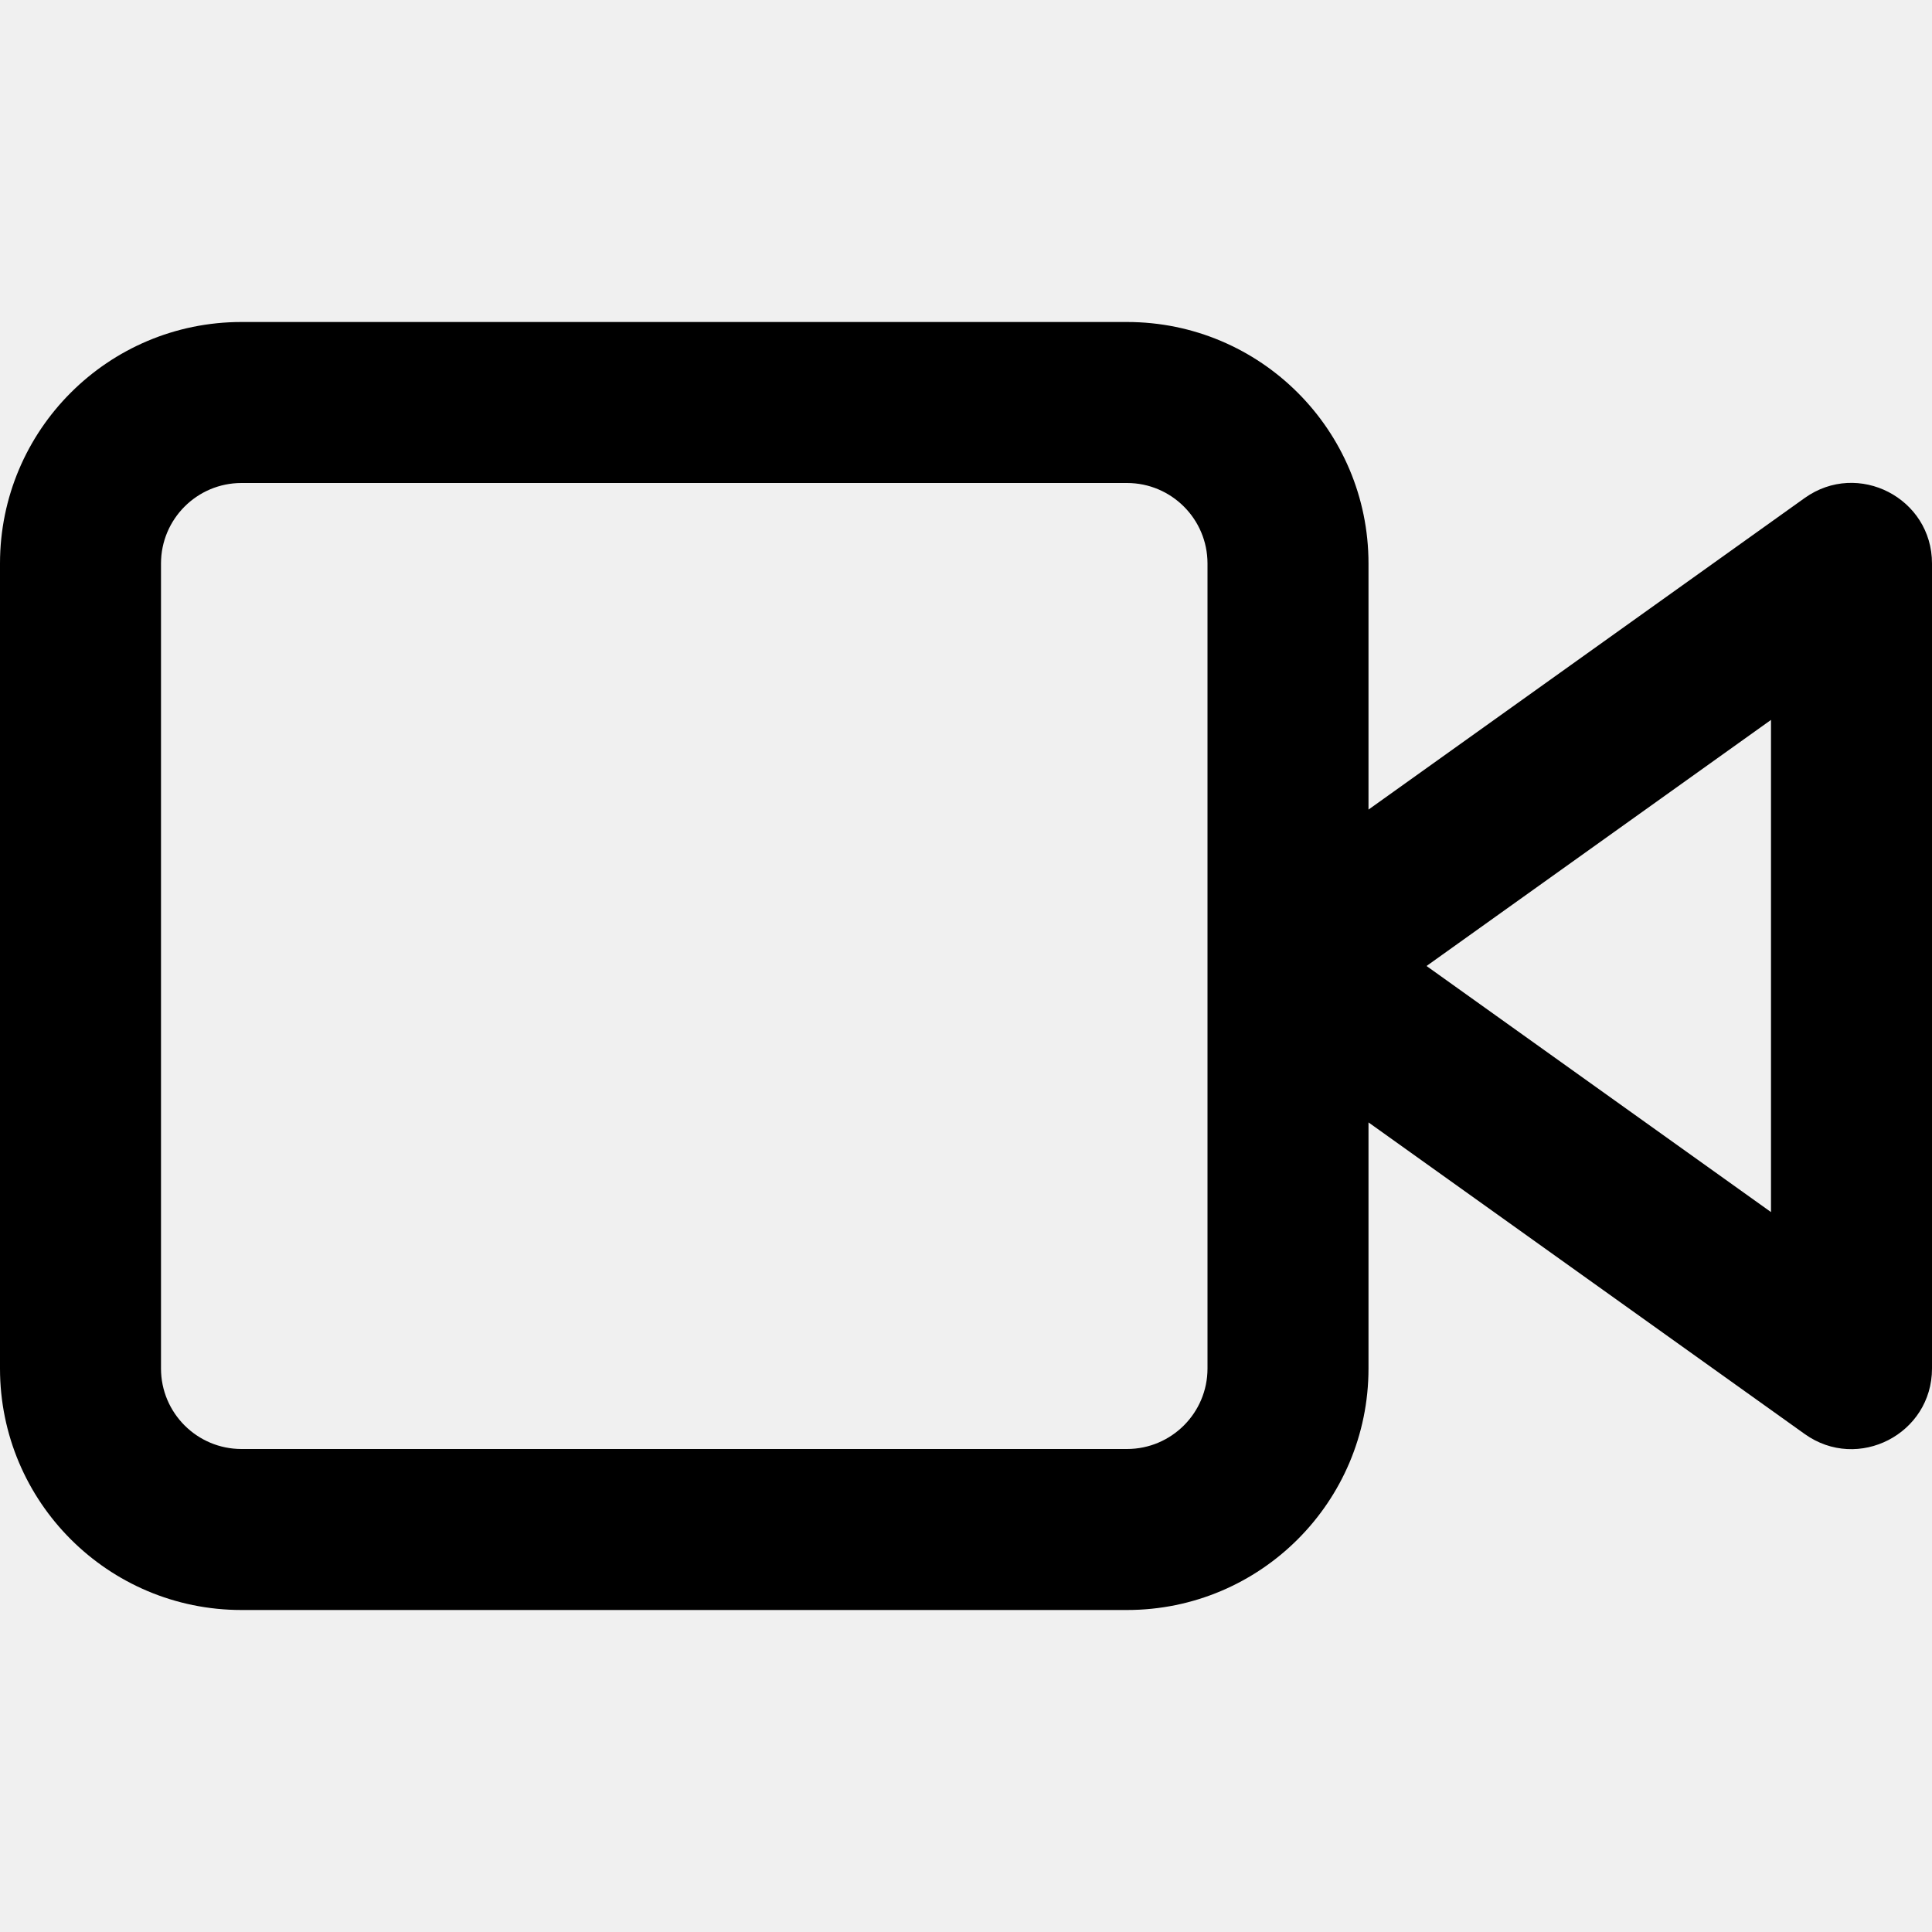
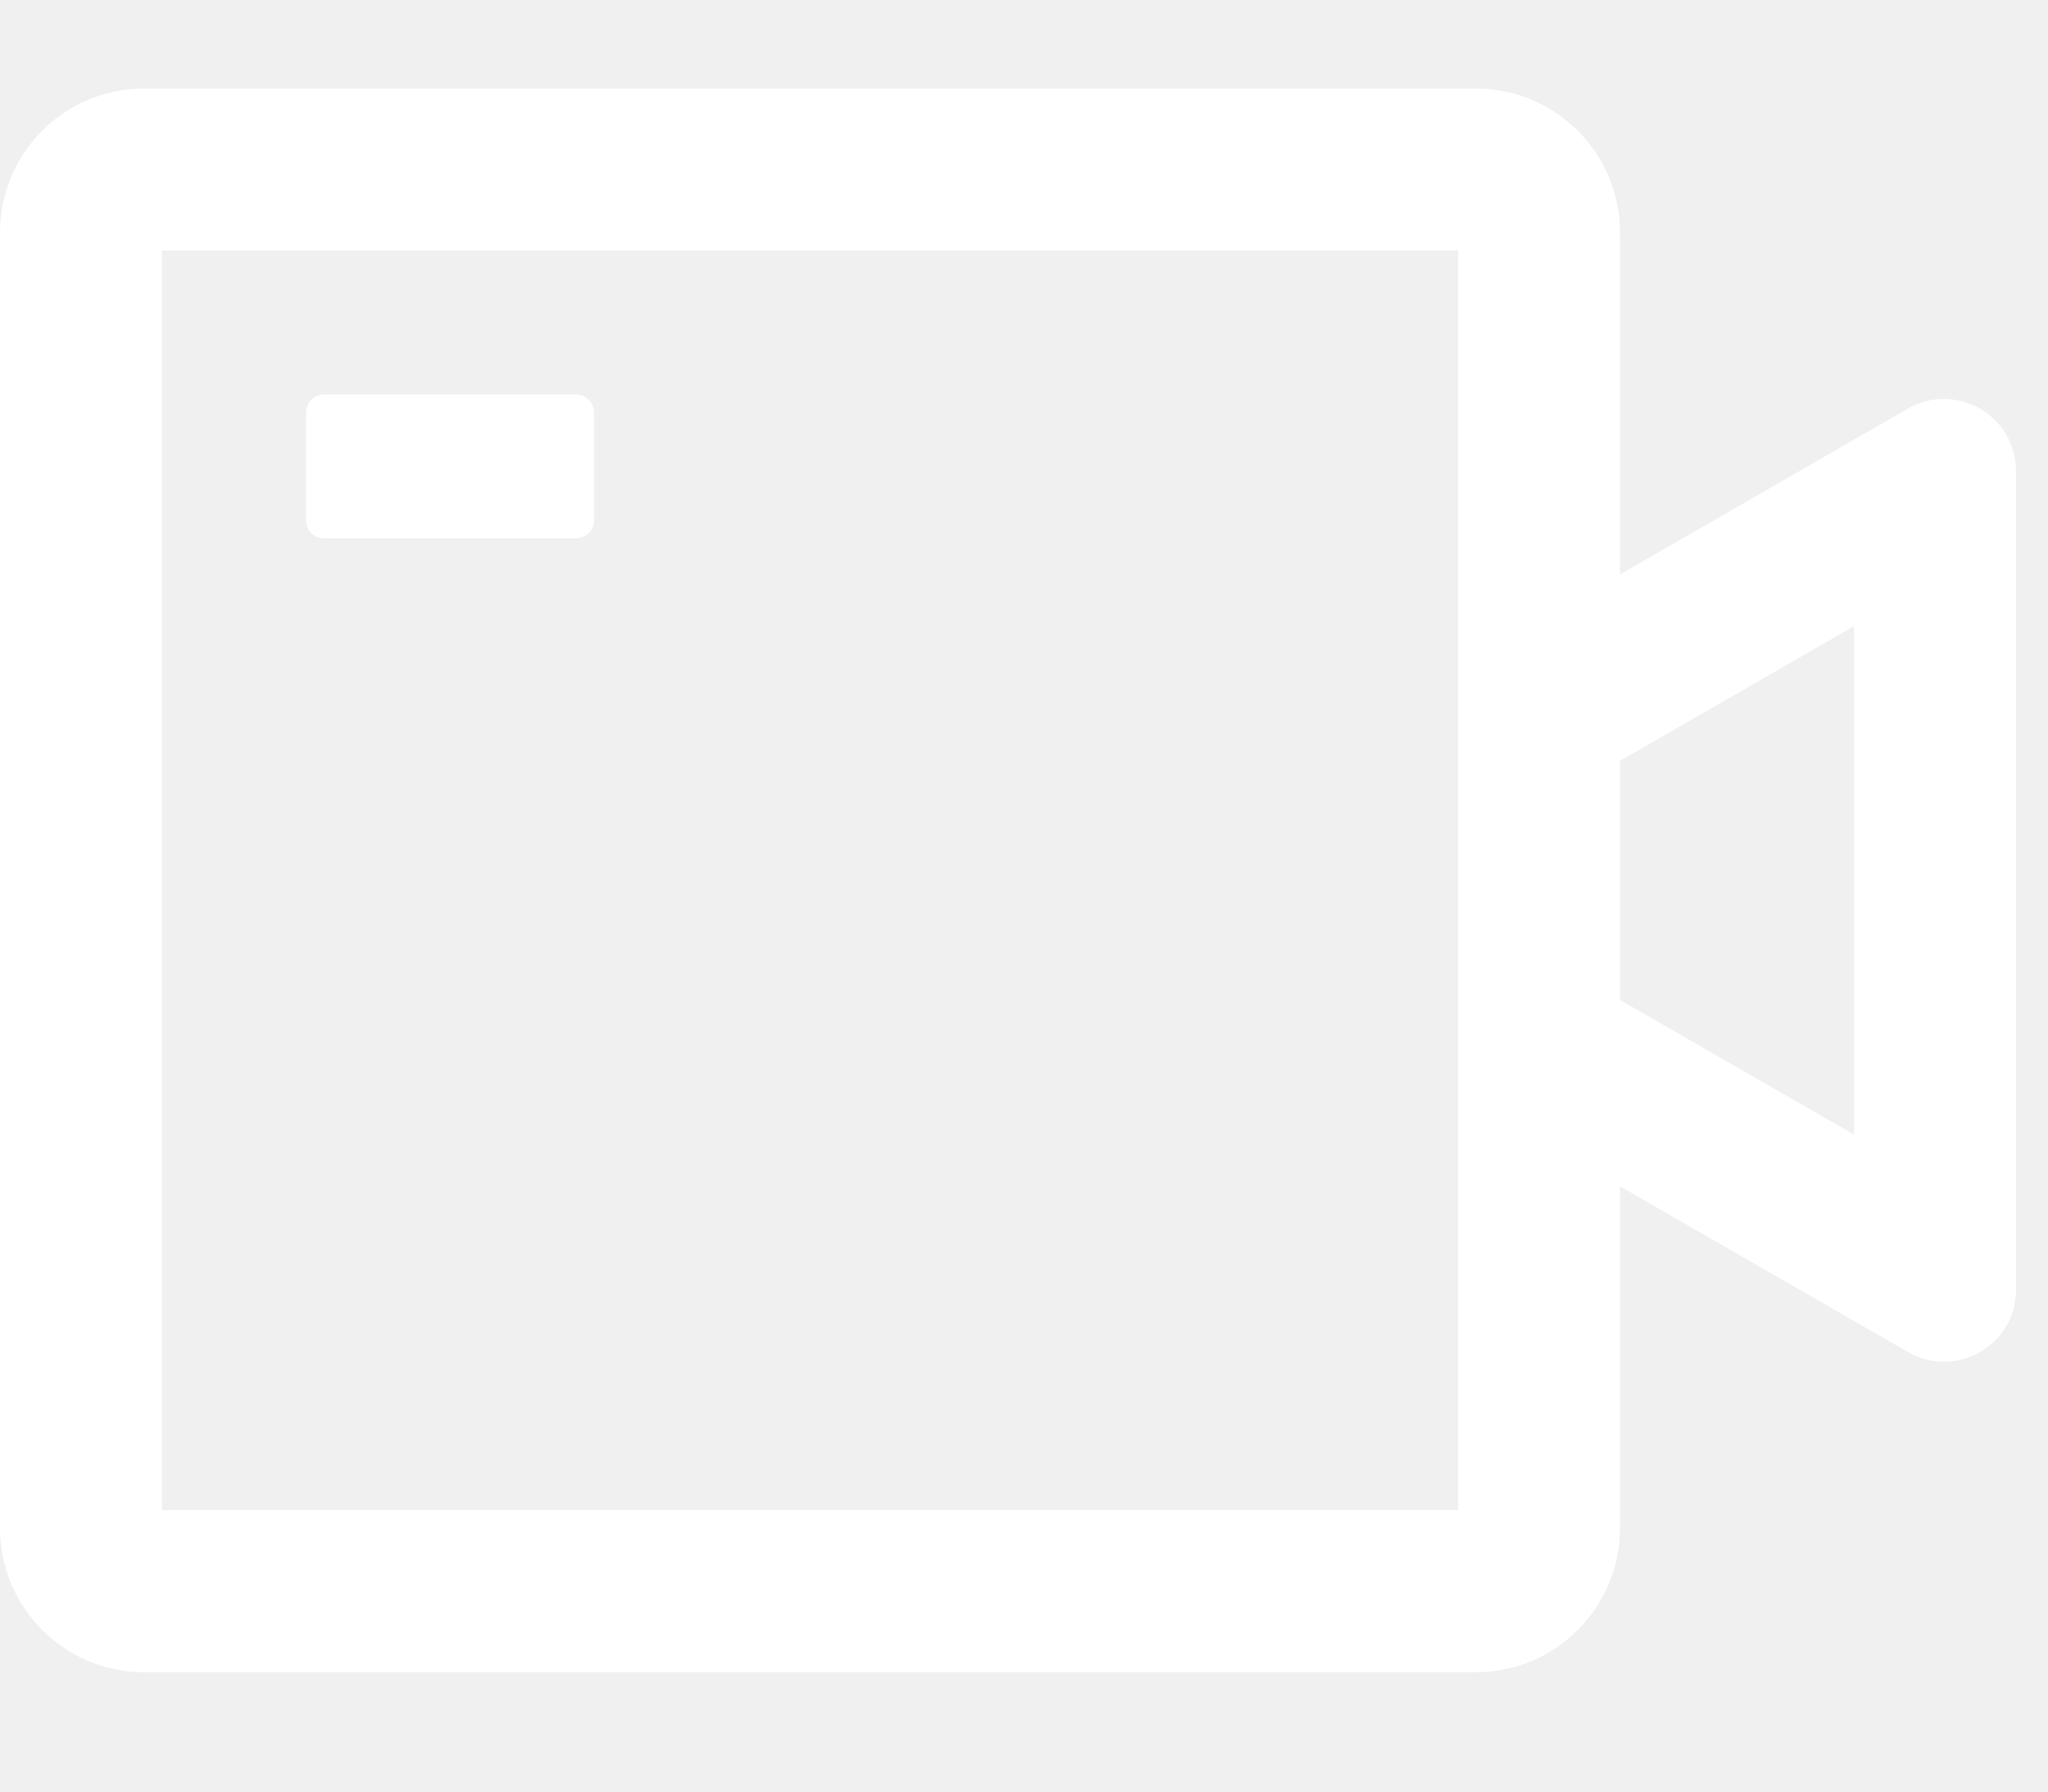
- <svg xmlns="http://www.w3.org/2000/svg" width="24" height="24" viewBox="0 0 24 24" fill="none">
-   <path fill-rule="evenodd" clip-rule="evenodd" d="M14 4H3C1.343 4 0 5.343 0 7V17C0 18.657 1.343 20 3 20H14C15.657 20 17 18.657 17 17V13.943L22.419 17.814C23.081 18.287 24 17.813 24 17V7C24 6.187 23.081 5.714 22.419 6.186L17 10.057V7C17 5.343 15.657 4 14 4ZM3 6C2.448 6 2 6.448 2 7V17C2 17.552 2.448 18 3 18H14C14.552 18 15 17.552 15 17V7C15 6.448 14.552 6 14 6H3ZM22 15.057L17.721 12L22 8.943V15.057Z" fill="currentColor" />
+ <svg xmlns="http://www.w3.org/2000/svg" width="16" height="14" viewBox="0 0 16 14" fill="none">
+   <path d="M14.906 3.193L12.656 4.489V1.817C12.656 1.196 12.152 0.692 11.531 0.692H1.125C0.504 0.692 0 1.196 0 1.817V11.942C0 12.562 0.504 13.067 1.125 13.067H11.531C12.152 13.067 12.656 12.562 12.656 11.942V9.27L14.906 10.565C15.281 10.782 15.75 10.511 15.75 10.08V3.68C15.75 3.248 15.281 2.977 14.906 3.193ZM11.391 11.801H1.266V1.957H11.391V11.801ZM14.484 8.866L12.656 7.814V5.946L14.484 4.893V8.866ZM2.531 4.207H4.5C4.577 4.207 4.641 4.144 4.641 4.067V3.223C4.641 3.146 4.577 3.082 4.5 3.082H2.531C2.454 3.082 2.391 3.146 2.391 3.223V4.067C2.391 4.144 2.454 4.207 2.531 4.207Z" fill="white" />
</svg>
